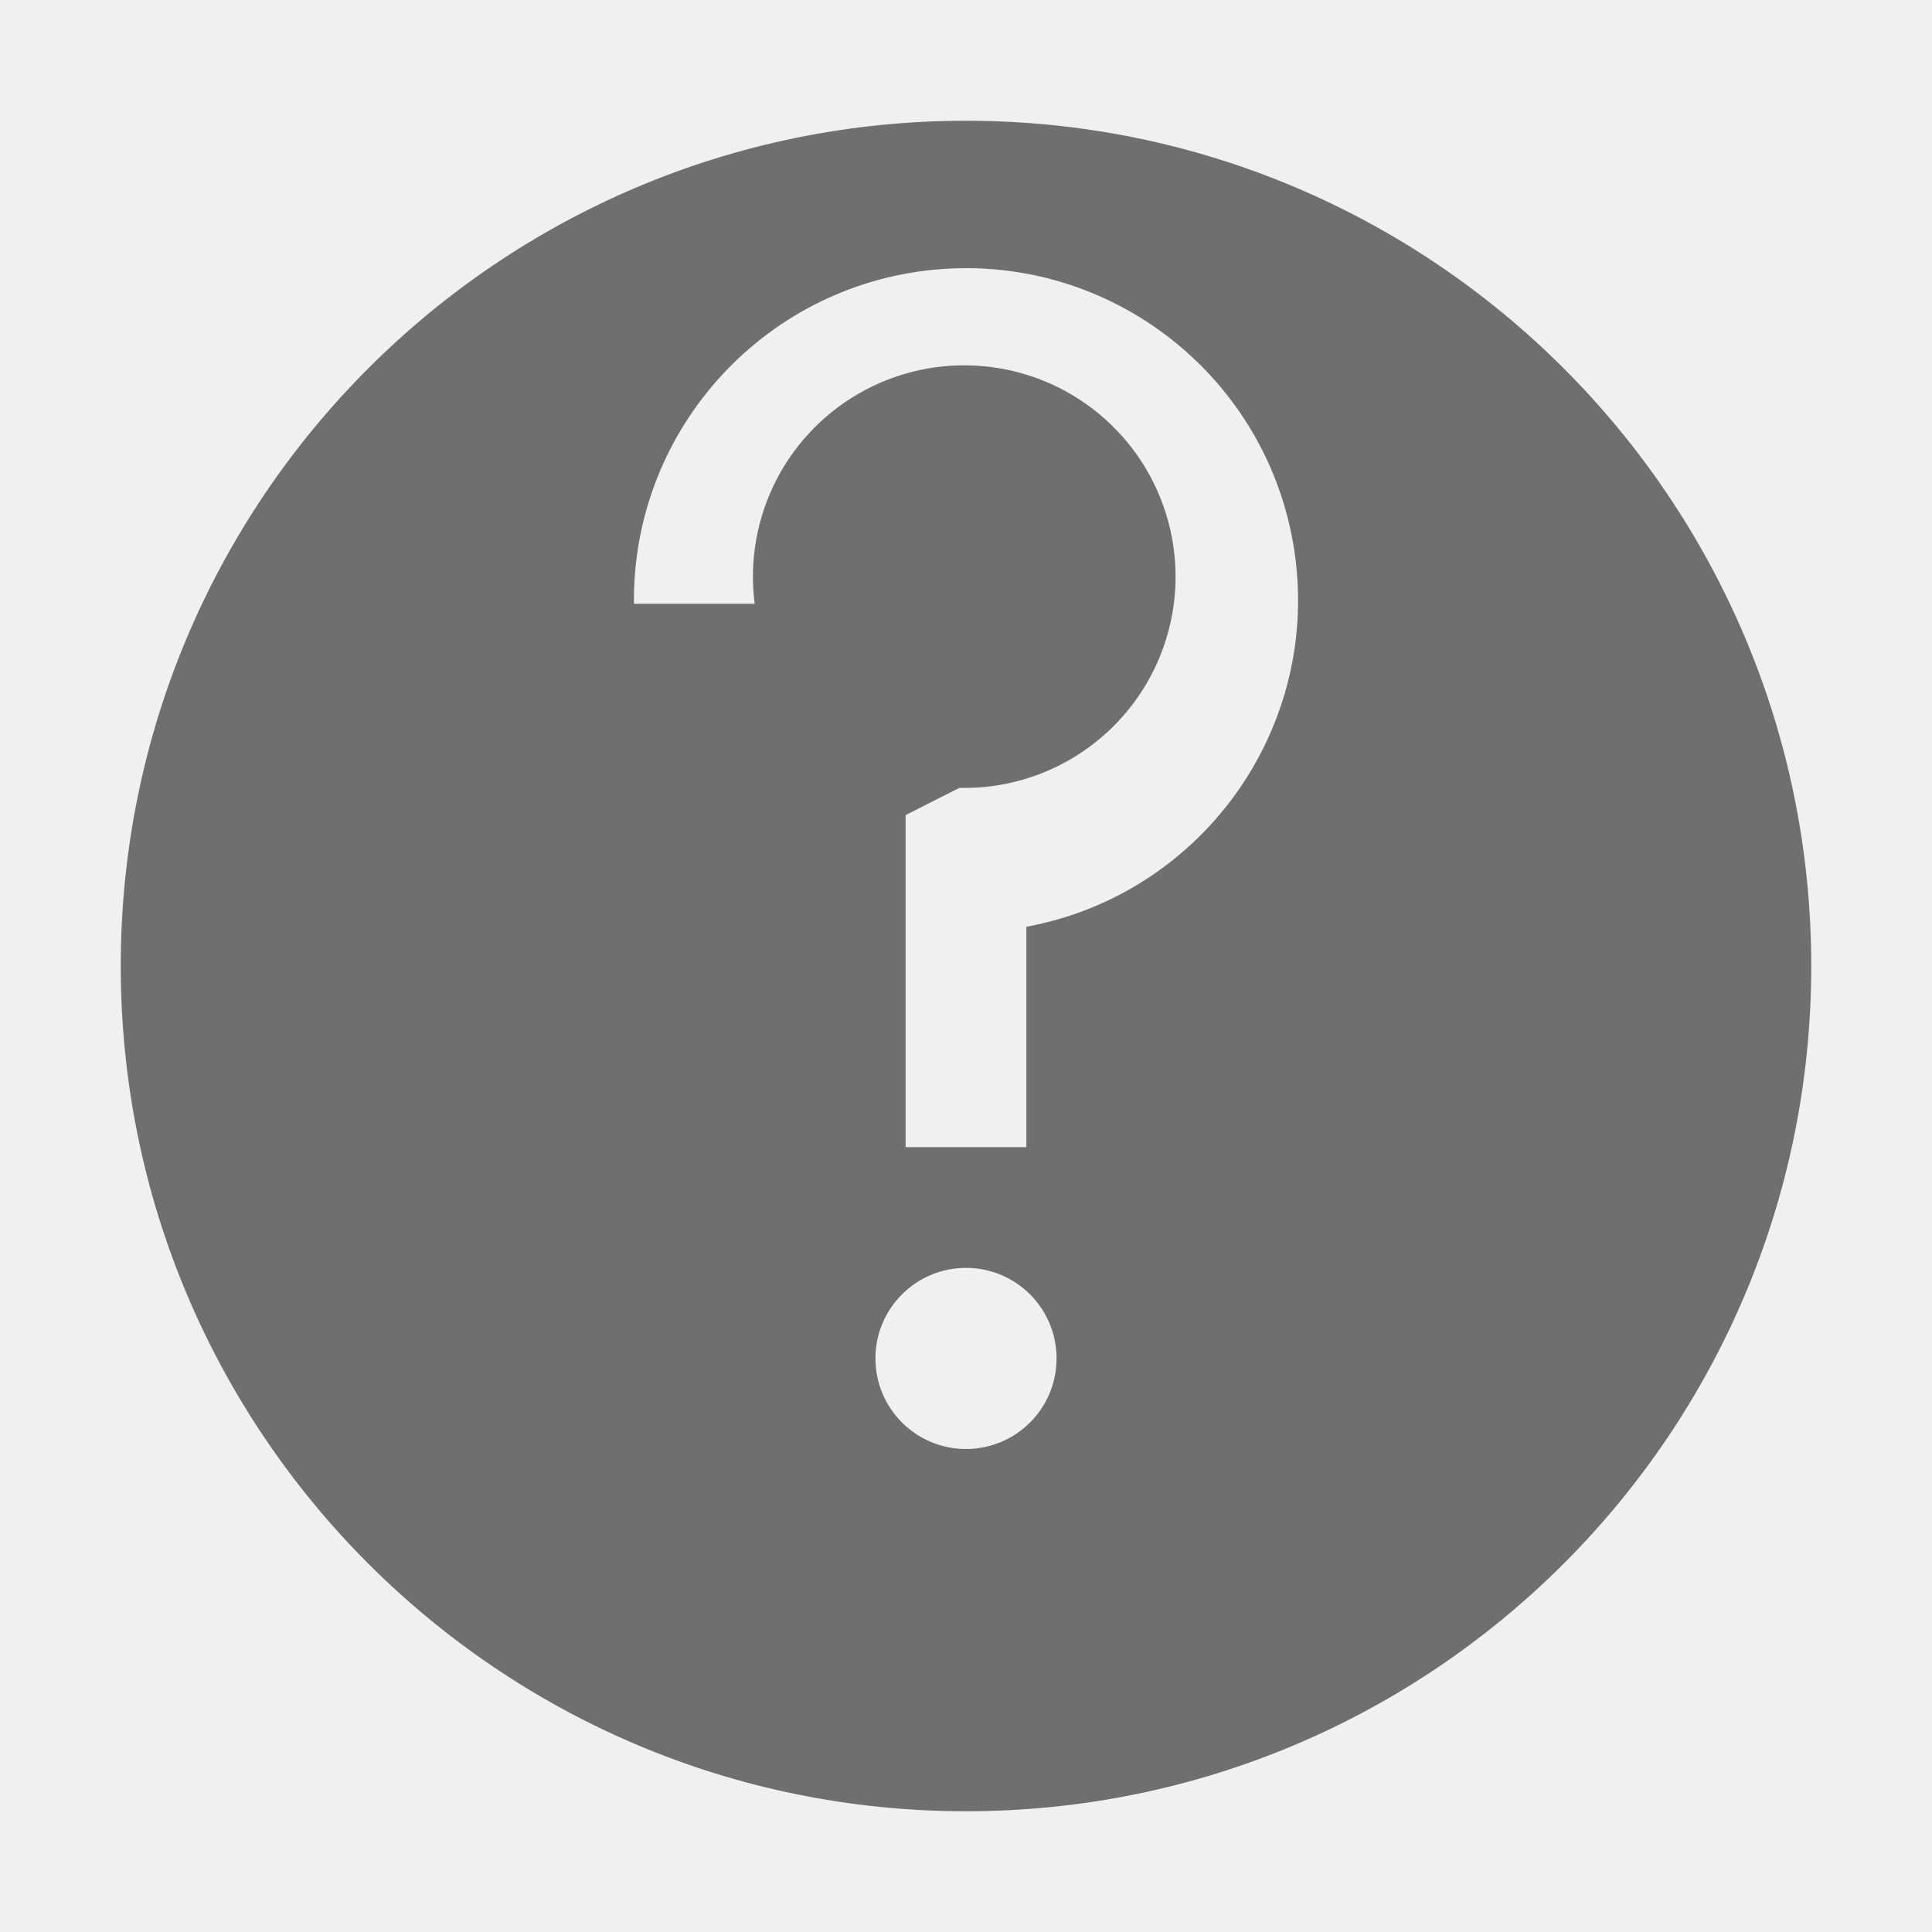
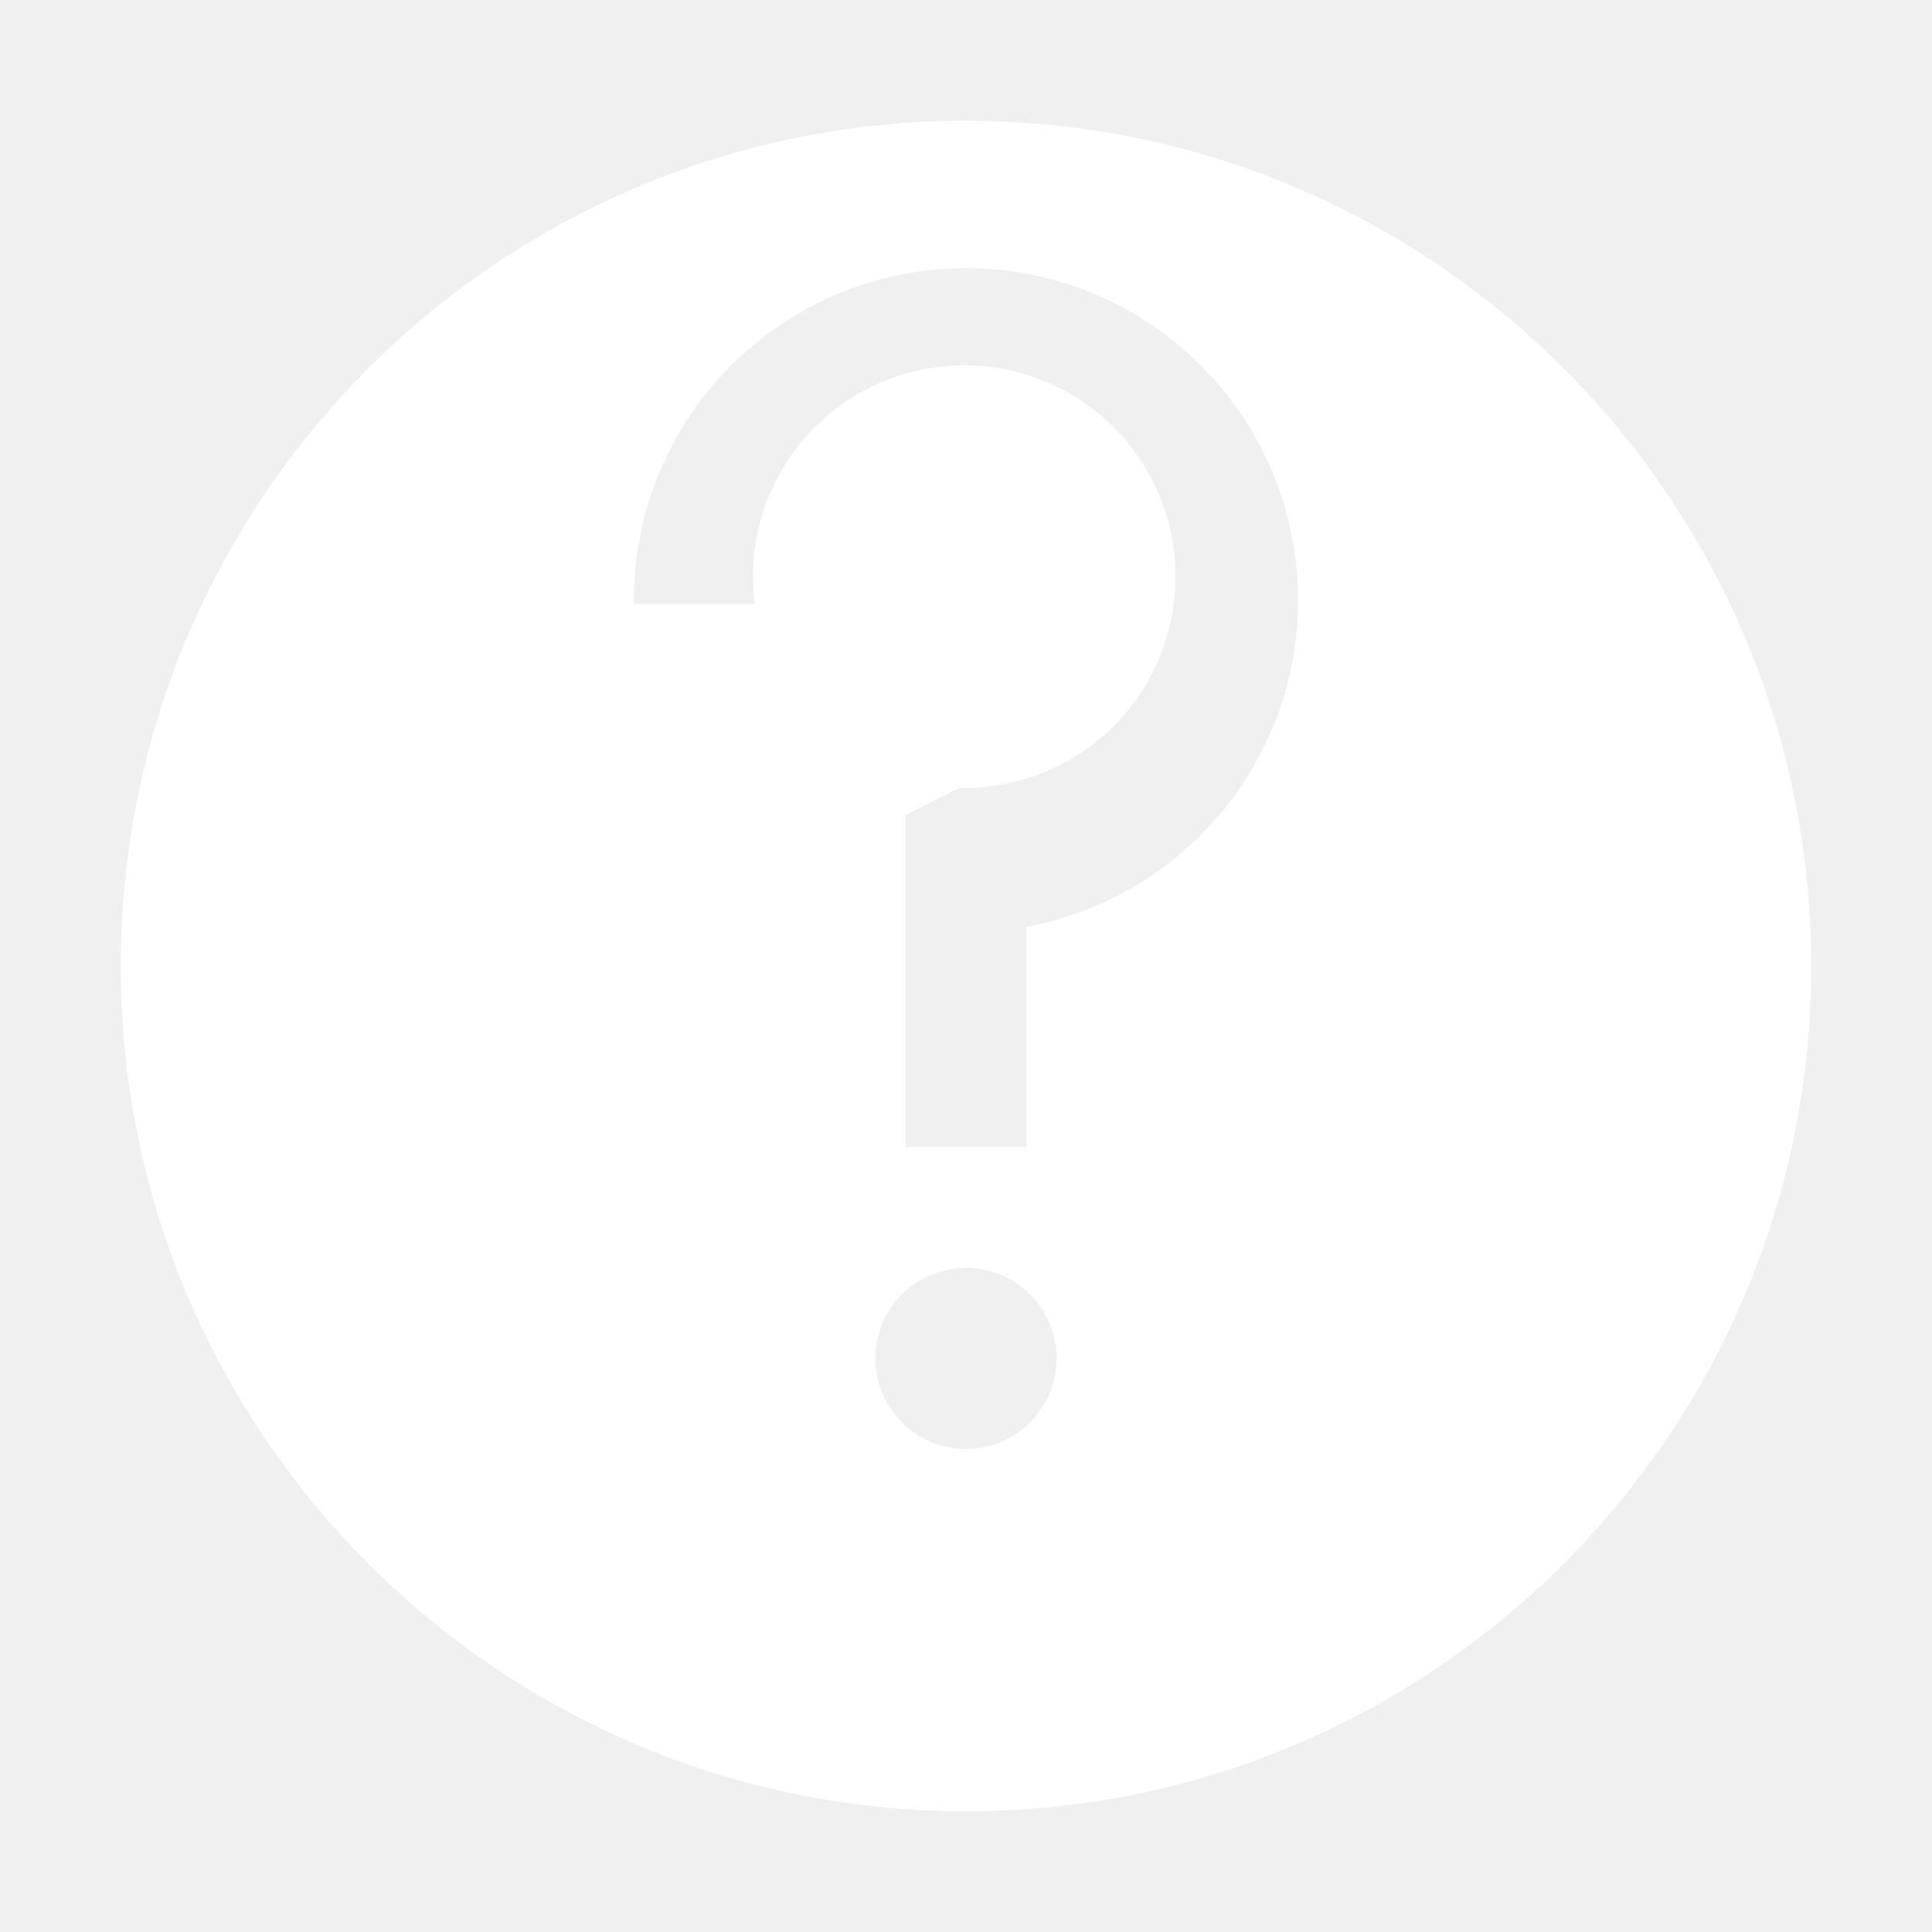
<svg xmlns="http://www.w3.org/2000/svg" width="13" height="13" viewBox="0 0 32 32">
-   <path fill="#6f6f6f" d="M16 2a14 14 0 1 0 14 14A14 14 0 0 0 16 2zm0 22a1.5 1.5 0 1 1 1.5-1.5A1.5 1.5 0 0 1 16 24zm1-6.65V19h-2v-5.5l.89-.45A3.5 3.5 0 1 0 12.5 10h-2a5.5 5.5 0 1 1 6.5 5.35z" />
+   <path fill="#ffffff" d="M16 2a14 14 0 1 0 14 14A14 14 0 0 0 16 2zm0 22a1.5 1.5 0 1 1 1.5-1.5A1.5 1.5 0 0 1 16 24zm1-6.65V19h-2v-5.5l.89-.45A3.5 3.5 0 1 0 12.5 10h-2a5.5 5.5 0 1 1 6.5 5.35z" />
</svg>
